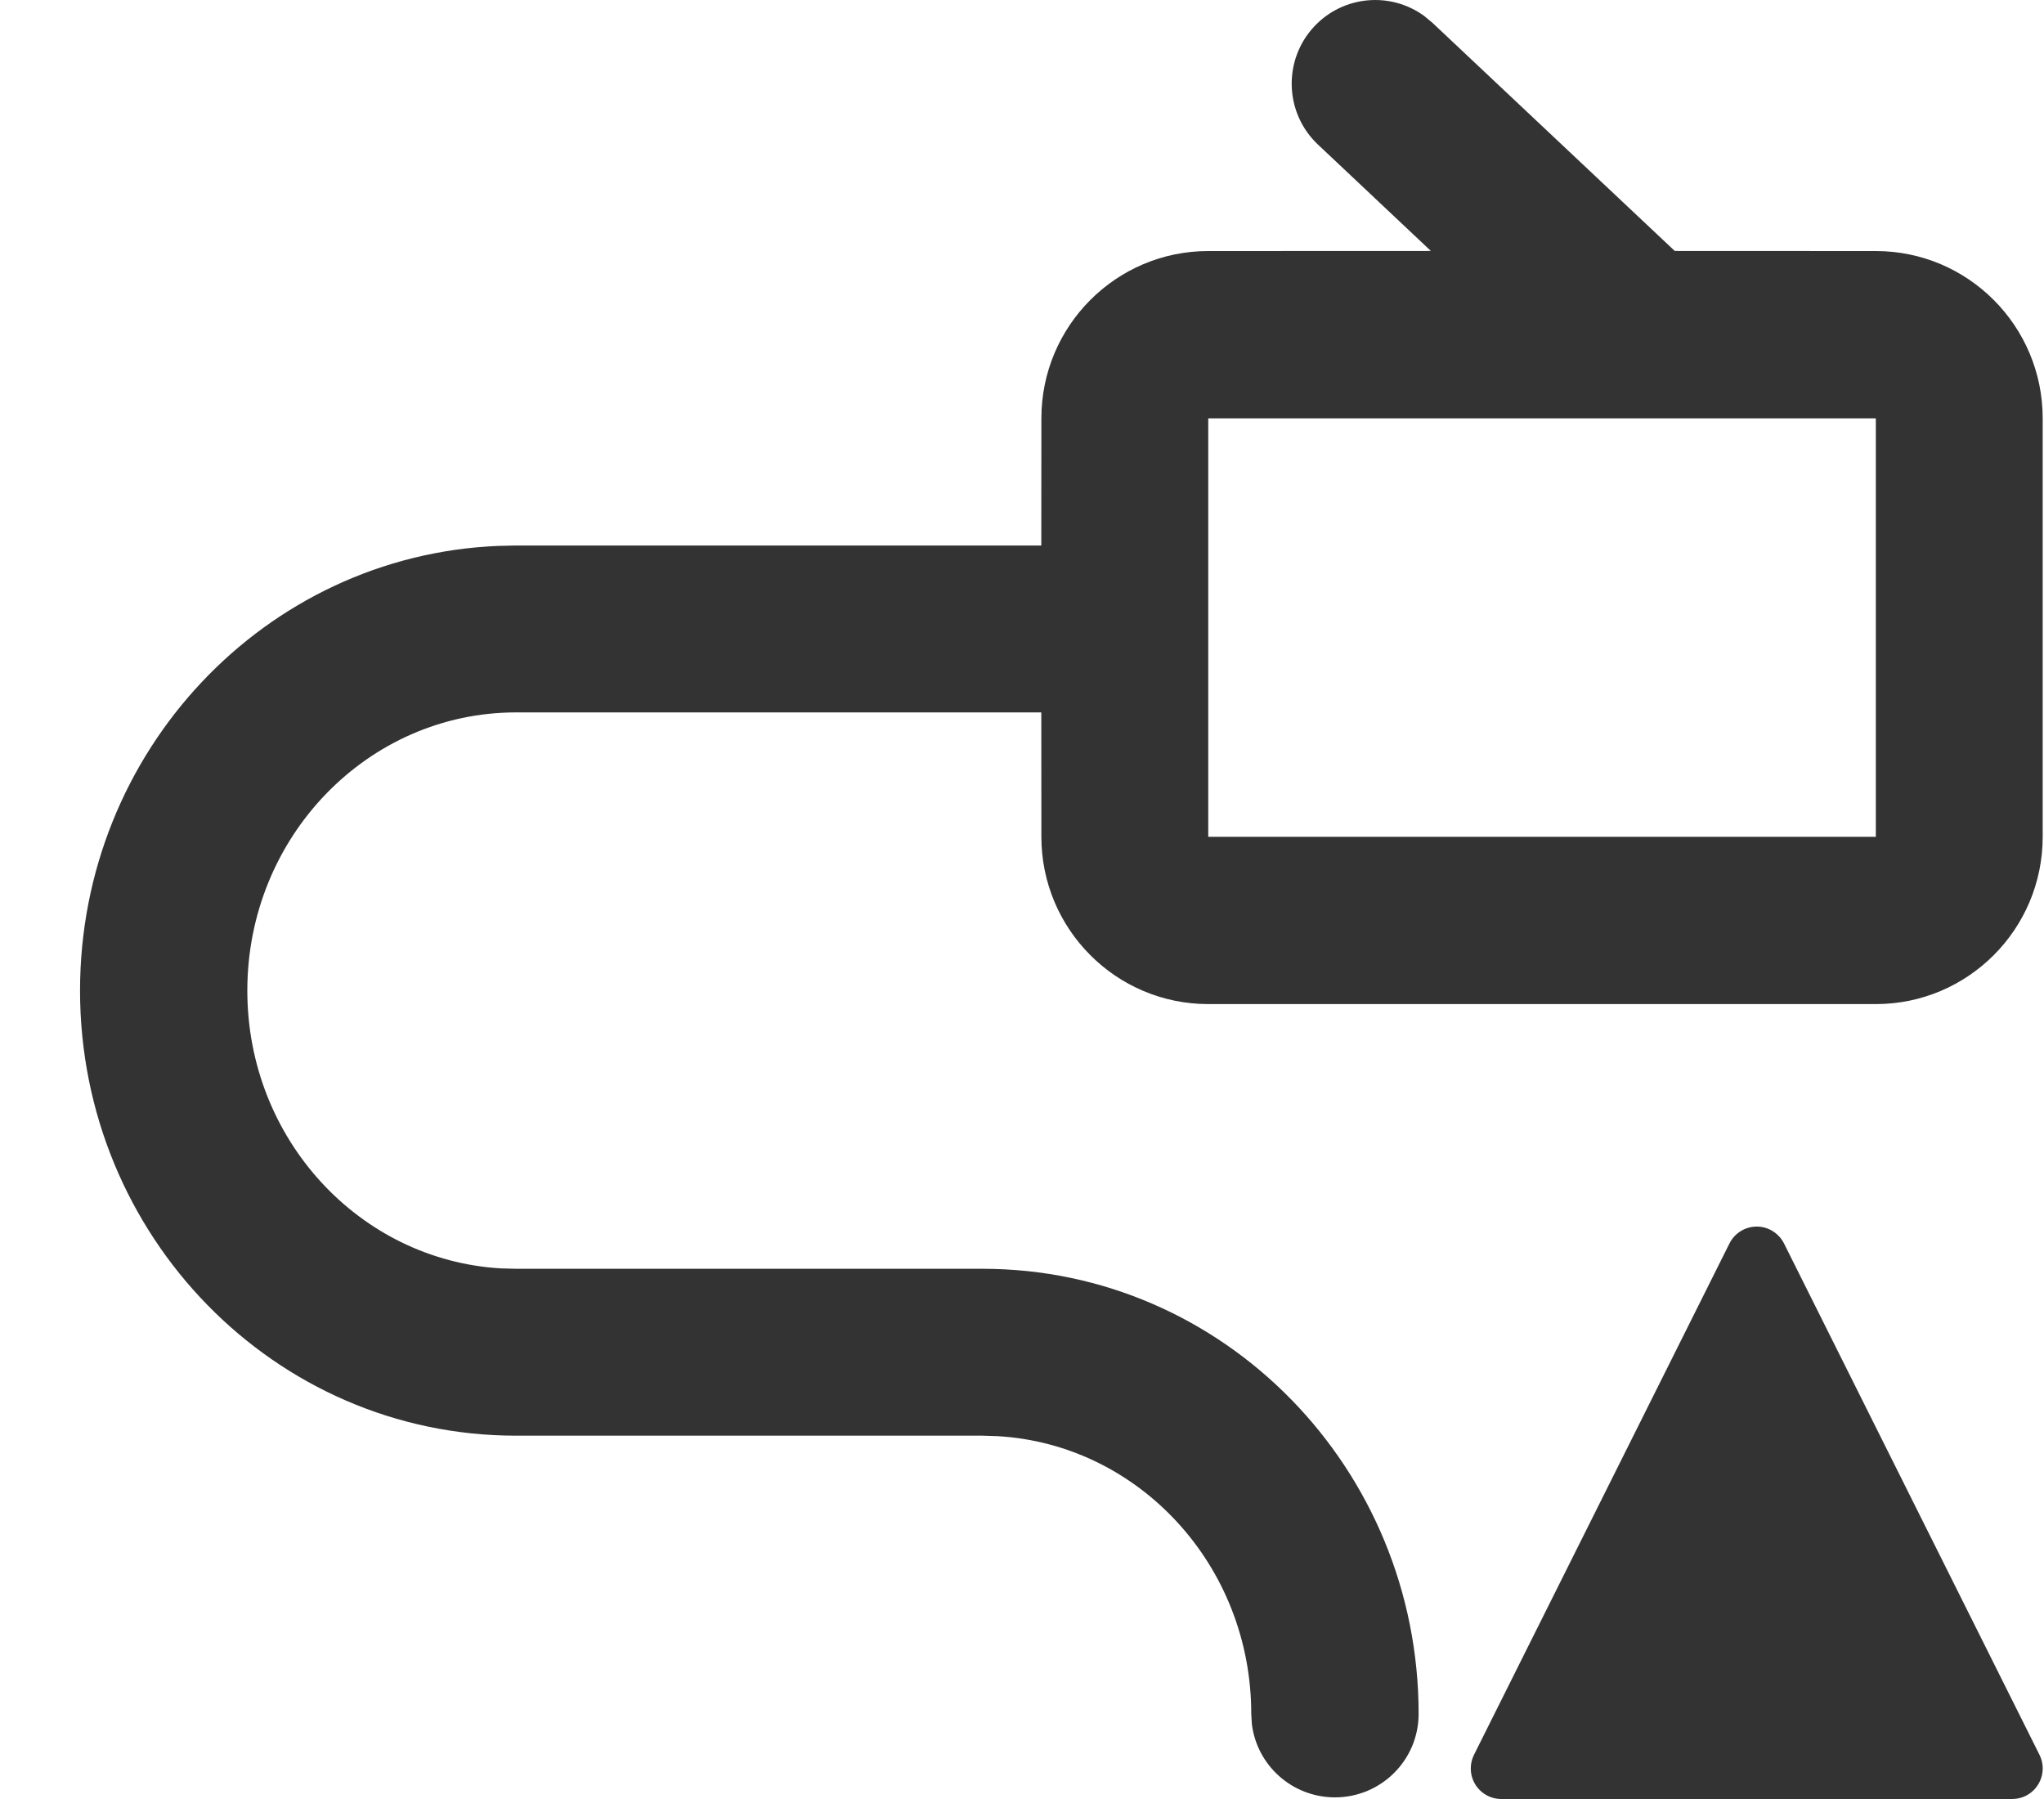
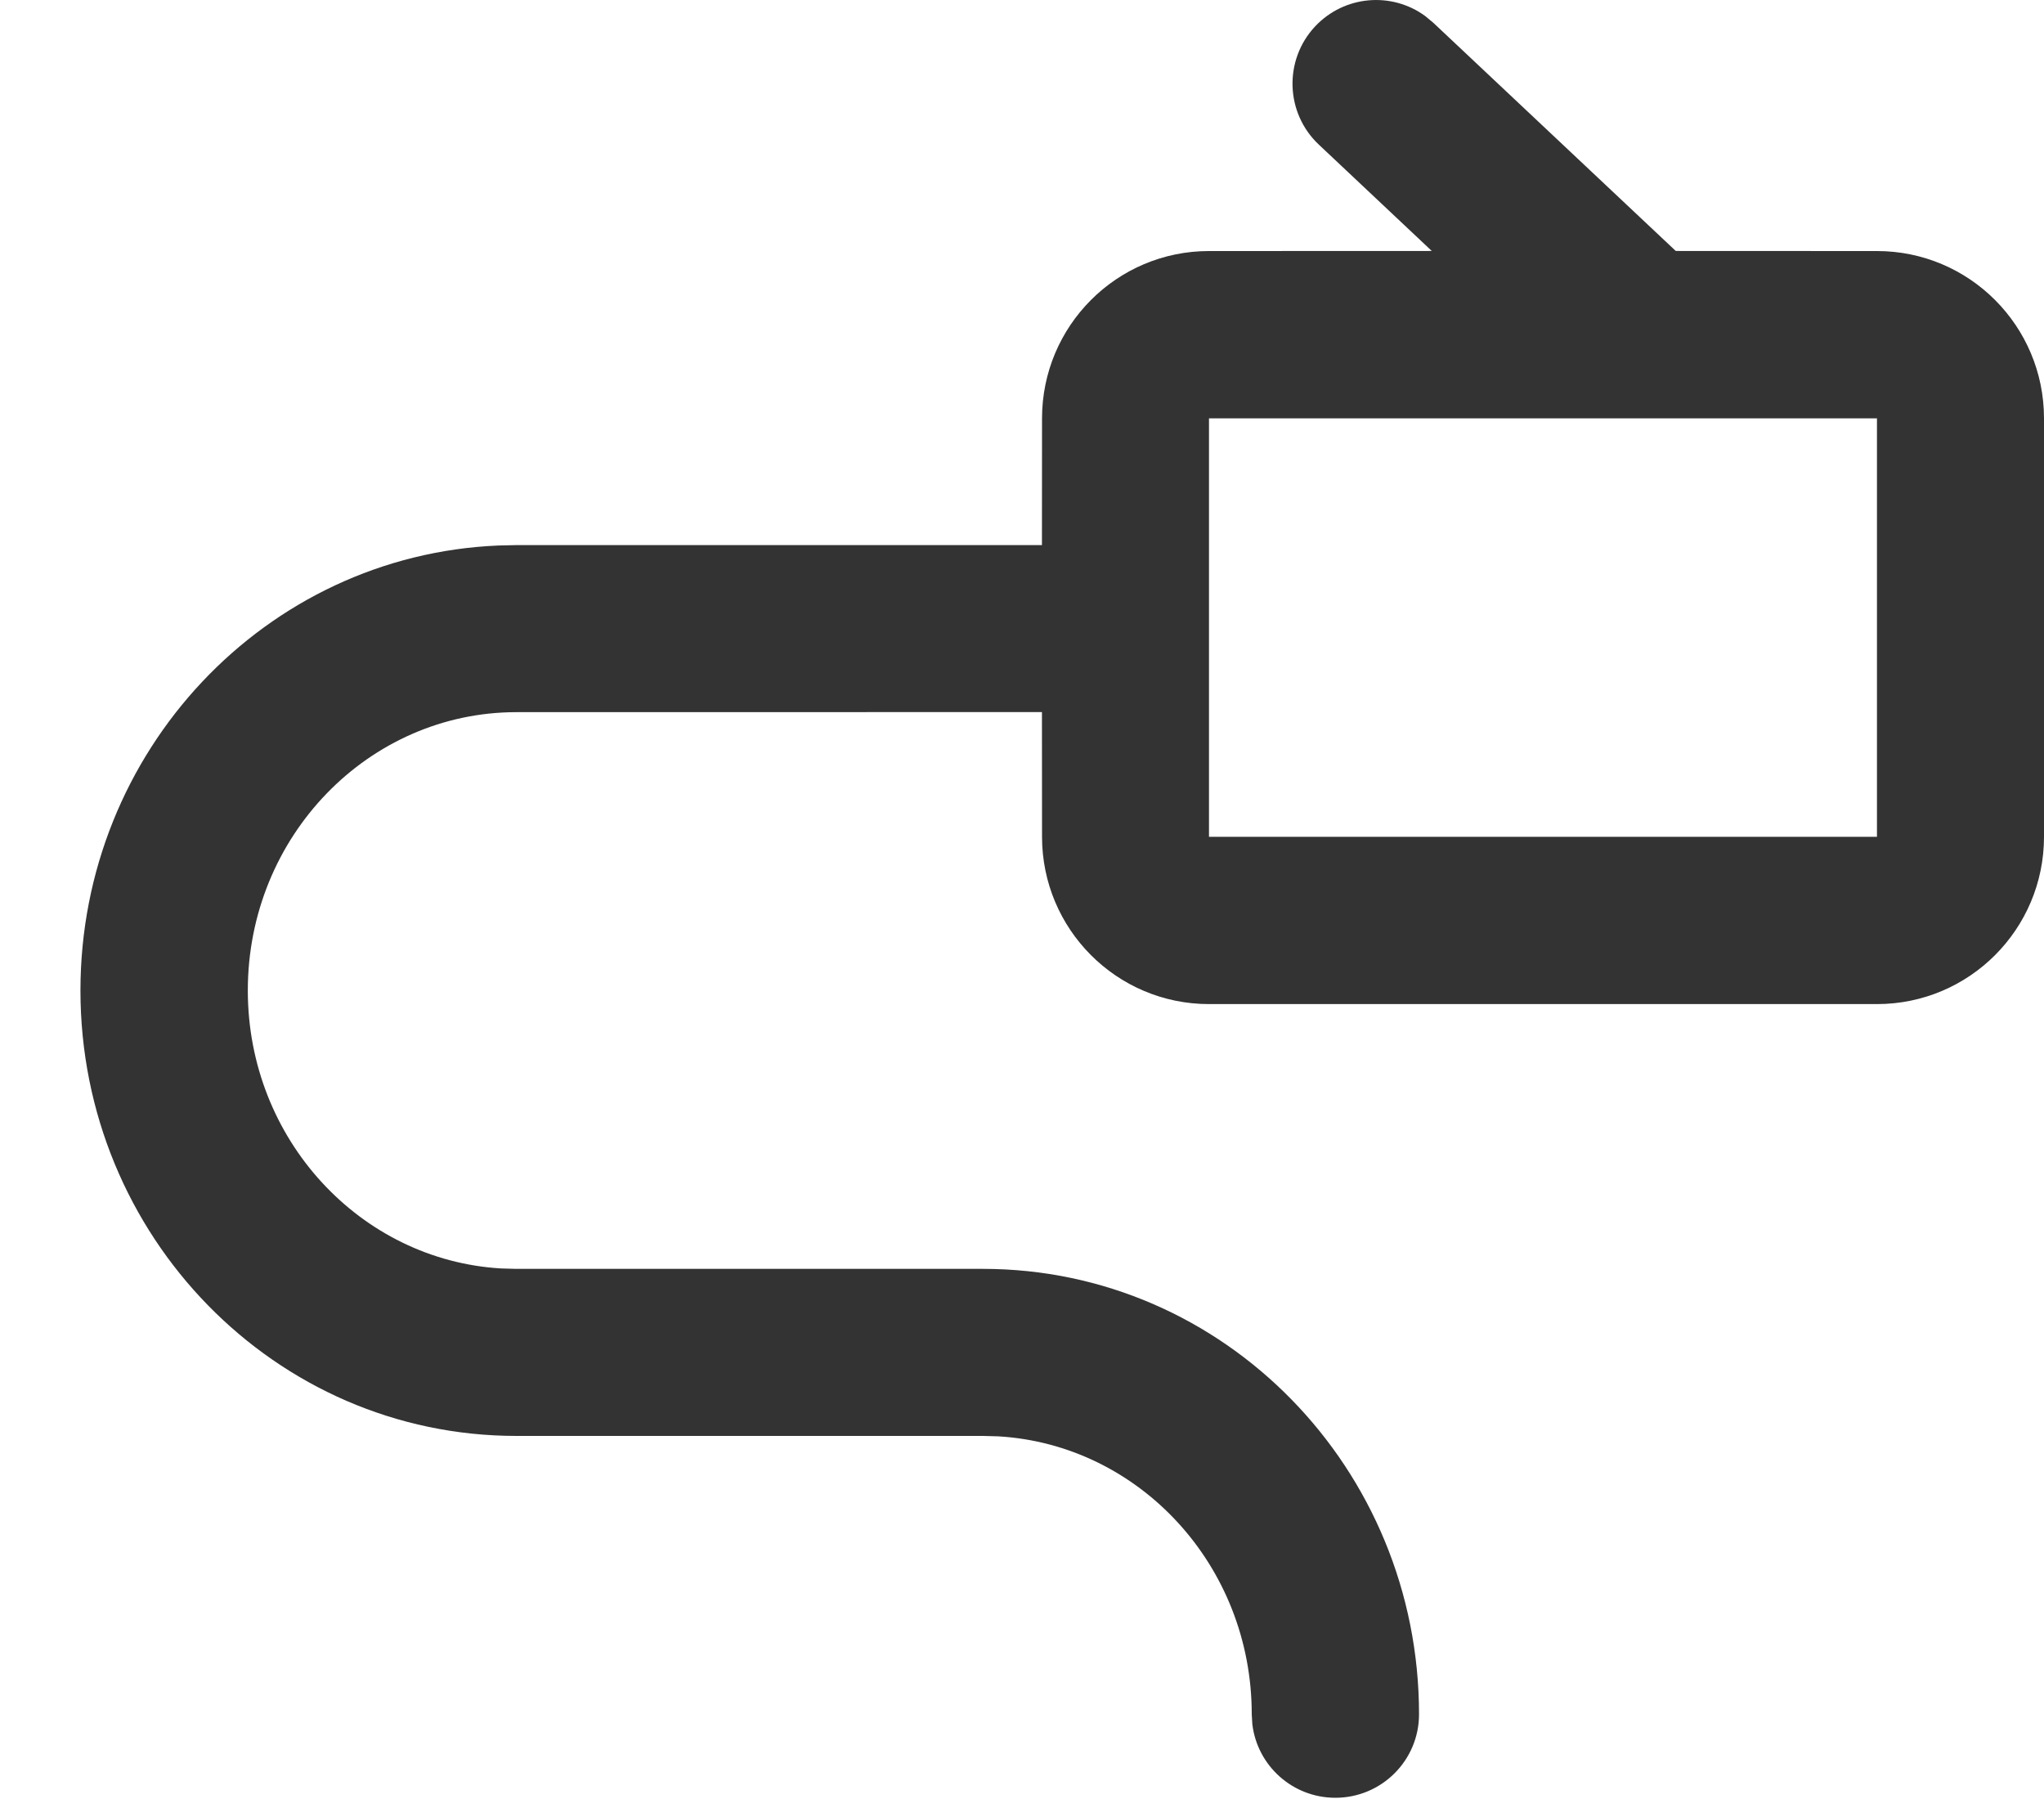
<svg xmlns="http://www.w3.org/2000/svg" width="25px" height="22px" viewBox="0 0 25 22" version="1.1">
  <g id="页面-1" stroke="none" stroke-width="1" fill="none" fill-rule="evenodd" fill-opacity="0.8">
-     <g id="状态栏" transform="translate(-1214, -1030)" fill="#000000">
-       <path d="M1235.653,1045.039 C1235.725,1045.076 1235.784,1045.134 1235.82,1045.206 L1238.945,1051.46 C1239.037,1051.644 1238.962,1051.868 1238.778,1051.961 C1238.726,1051.987 1238.669,1052 1238.611,1052 L1232.362,1052 C1232.156,1052 1231.989,1051.833 1231.989,1051.627 C1231.989,1051.569 1232.002,1051.512 1232.028,1051.46 L1235.153,1045.206 C1235.245,1045.022 1235.469,1044.947 1235.653,1045.039 Z M1231.419,1030.195 L1231.518,1030.277 L1234.484,1033.069 L1236.943,1033.07 C1238.07,1033.07 1238.984,1033.986 1238.984,1035.116 L1238.984,1040.233 C1238.984,1041.363 1238.07,1042.279 1236.943,1042.279 L1228.778,1042.279 C1227.651,1042.279 1226.737,1041.363 1226.737,1040.233 L1226.736,1038.712 L1220.312,1038.712 C1218.503,1038.712 1217.025,1040.229 1217.025,1042.114 C1217.025,1043.935 1218.403,1045.411 1220.126,1045.511 L1220.312,1045.516 L1226.018,1045.516 C1228.97,1045.516 1231.351,1047.96 1231.351,1050.959 C1231.351,1051.523 1230.893,1051.98 1230.328,1051.98 C1229.803,1051.98 1229.37,1051.586 1229.311,1051.079 L1229.304,1050.959 C1229.304,1049.139 1227.926,1047.663 1226.204,1047.563 L1226.018,1047.557 L1220.312,1047.557 C1217.36,1047.557 1214.979,1045.114 1214.979,1042.114 C1214.979,1039.189 1217.242,1036.794 1220.092,1036.676 L1220.312,1036.671 L1226.736,1036.671 L1226.737,1035.116 C1226.737,1033.986 1227.651,1033.07 1228.778,1033.07 L1231.501,1033.069 L1230.121,1031.769 C1229.71,1031.383 1229.689,1030.735 1230.075,1030.323 C1230.431,1029.943 1231.009,1029.896 1231.419,1030.195 Z M1236.943,1035.116 L1228.778,1035.116 L1228.778,1040.233 L1236.943,1040.233 L1236.943,1035.116 Z" id="形状结合" />
+     <g id="状态栏" transform="translate(-1343, -1010)" fill="#000000" fill-rule="nonzero">
+       <path d="M1360.43,1010.195 L1360.529,1010.277 L1363.496,1013.069 L1365.957,1013.07 C1367.086,1013.07 1368,1013.986 1368,1015.116 L1368,1020.233 C1368,1021.363 1367.086,1022.279 1365.957,1022.279 L1357.787,1022.279 C1356.659,1022.279 1355.745,1021.363 1355.745,1020.233 L1355.744,1018.708 L1349.317,1018.709 C1347.509,1018.709 1346.031,1020.226 1346.031,1022.113 C1346.031,1023.934 1347.409,1025.412 1349.131,1025.512 L1349.317,1025.517 L1355.023,1025.517 C1357.975,1025.517 1360.356,1027.962 1360.356,1030.964 C1360.356,1031.528 1359.898,1031.985 1359.333,1031.985 C1358.808,1031.985 1358.376,1031.591 1358.317,1031.083 L1358.31,1030.964 C1358.31,1029.142 1356.932,1027.665 1355.209,1027.565 L1355.023,1027.56 L1349.317,1027.56 C1346.365,1027.56 1343.984,1025.115 1343.984,1022.113 C1343.984,1019.186 1346.248,1016.789 1349.097,1016.671 L1349.317,1016.666 L1355.744,1016.666 L1355.745,1015.116 C1355.745,1013.986 1356.659,1013.07 1357.787,1013.07 L1360.512,1013.069 L1359.131,1011.769 C1358.72,1011.383 1358.699,1010.735 1359.085,1010.323 C1359.442,1009.943 1360.02,1009.896 1360.43,1010.195 Z M1365.957,1015.116 L1357.787,1015.116 L1357.787,1020.233 L1365.957,1020.233 L1365.957,1015.116 Z" id="形状结合" />
    </g>
  </g>
</svg>
